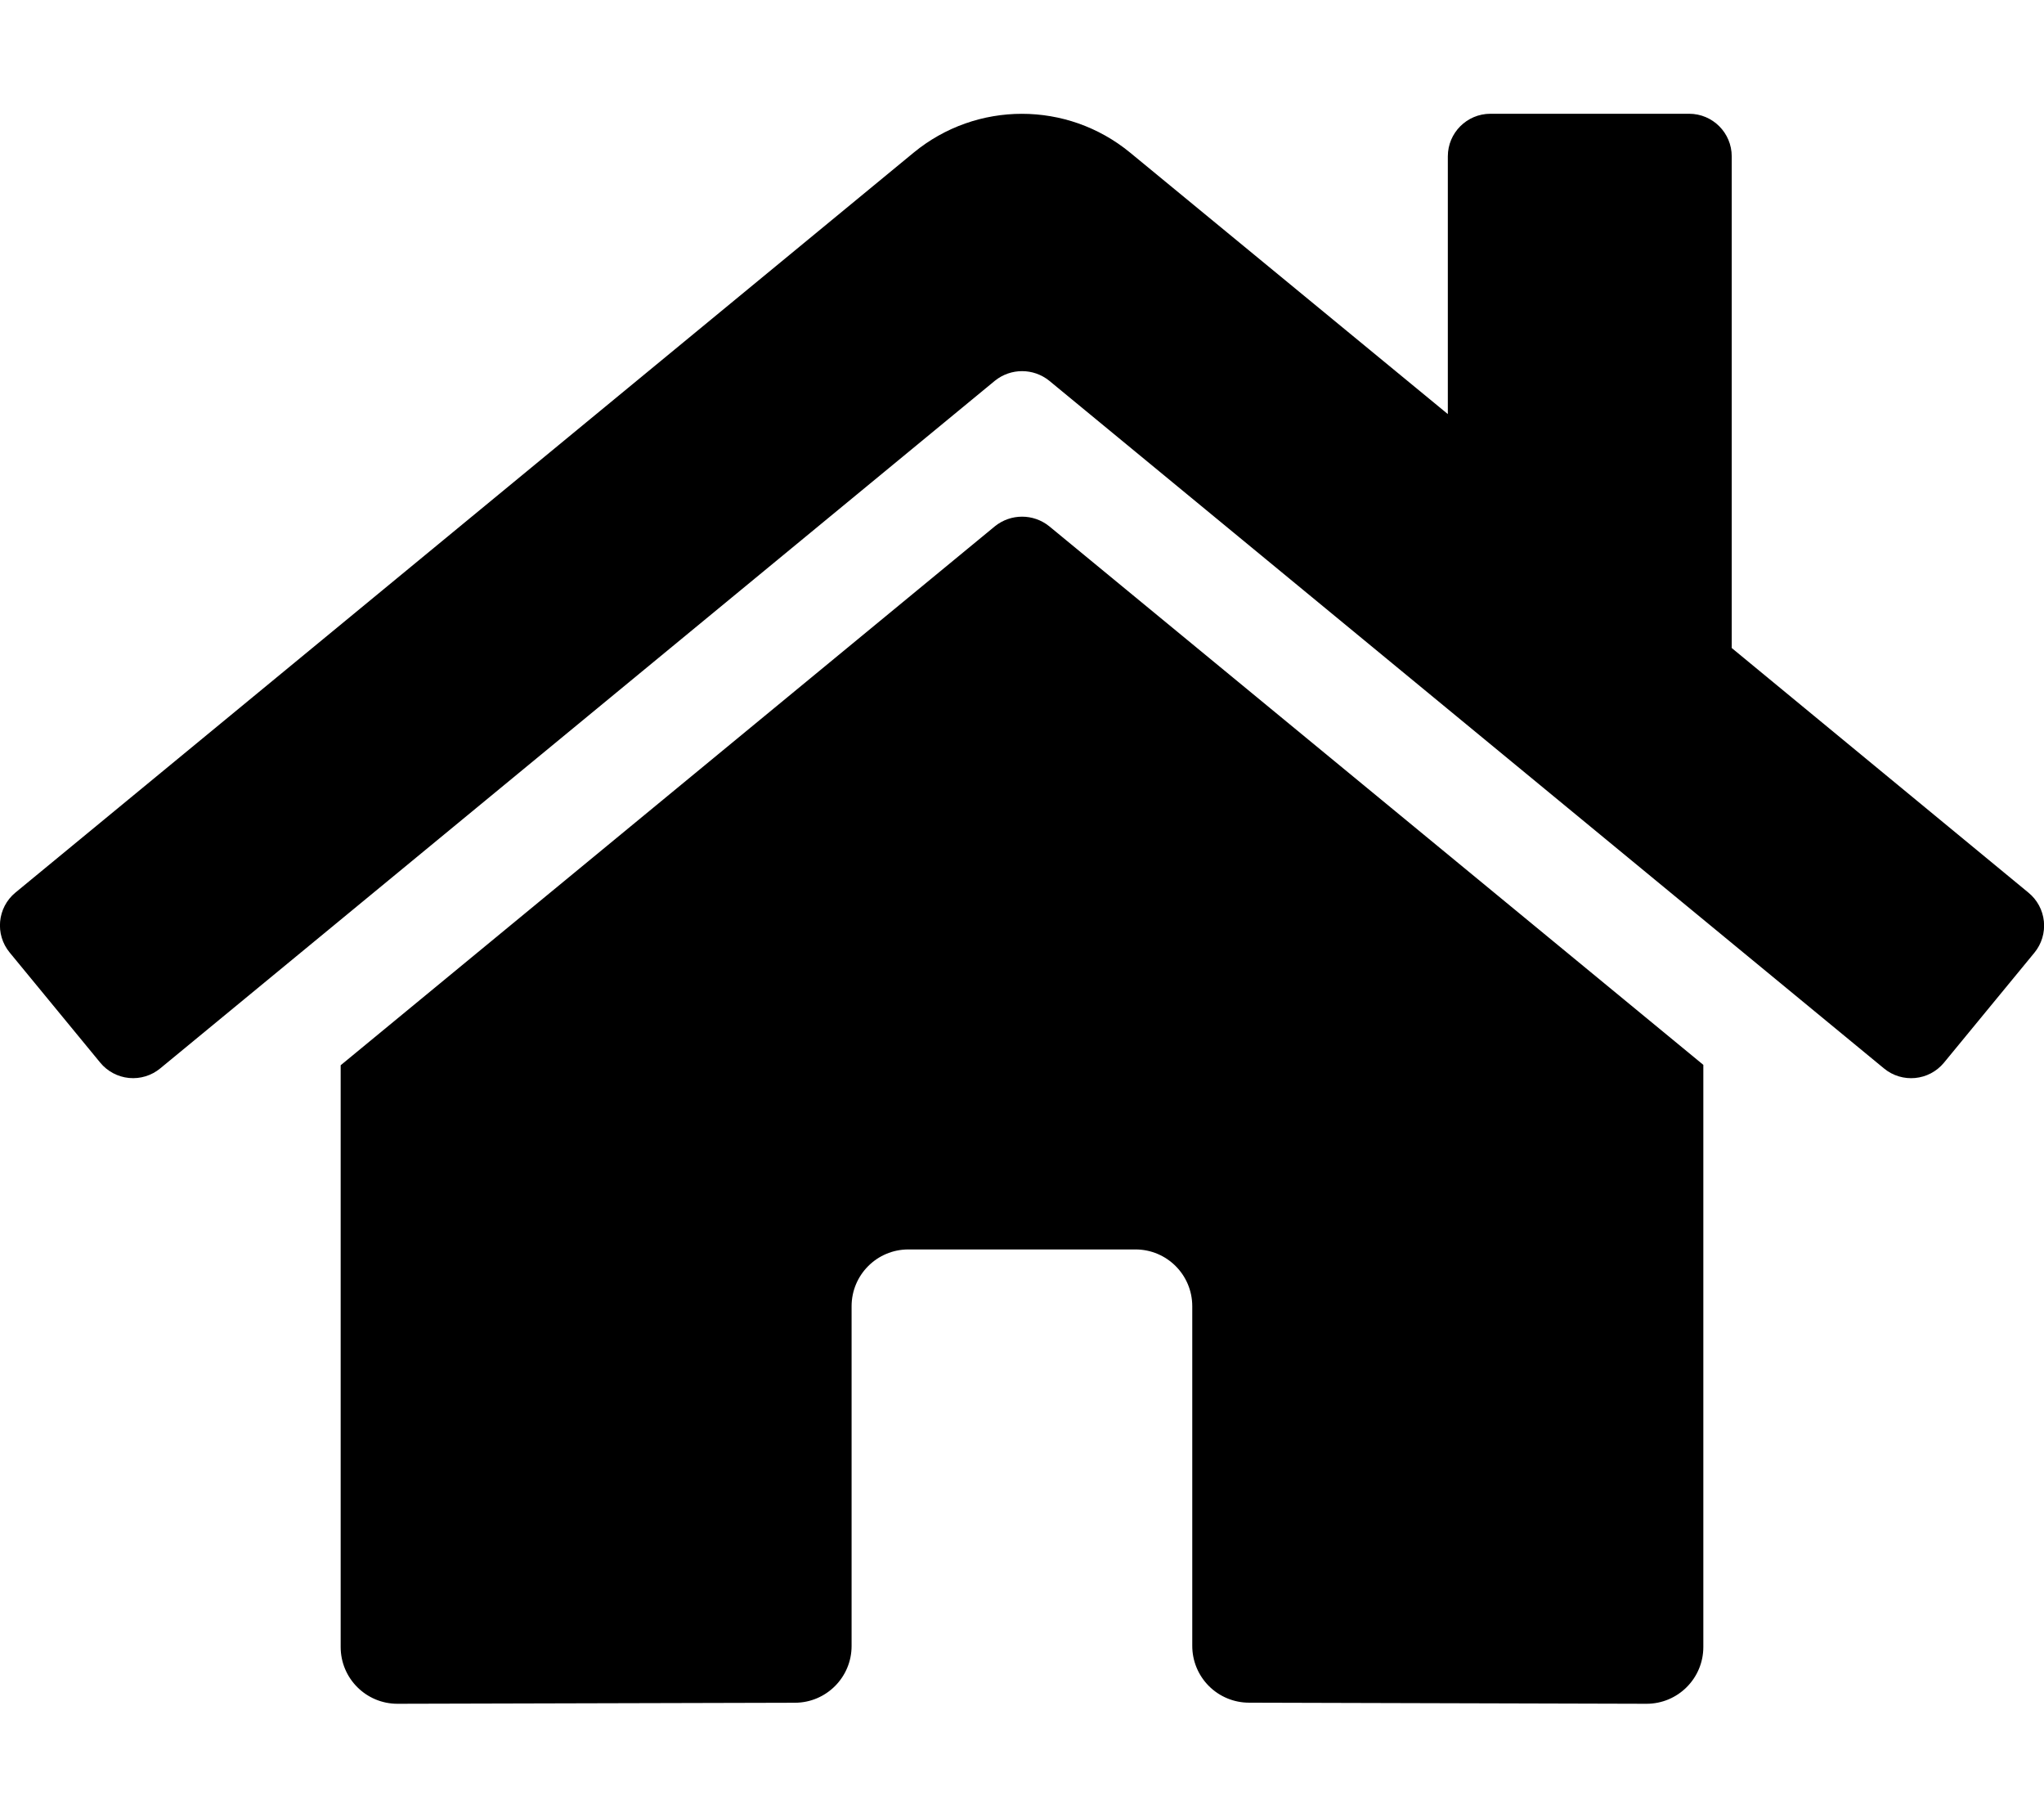
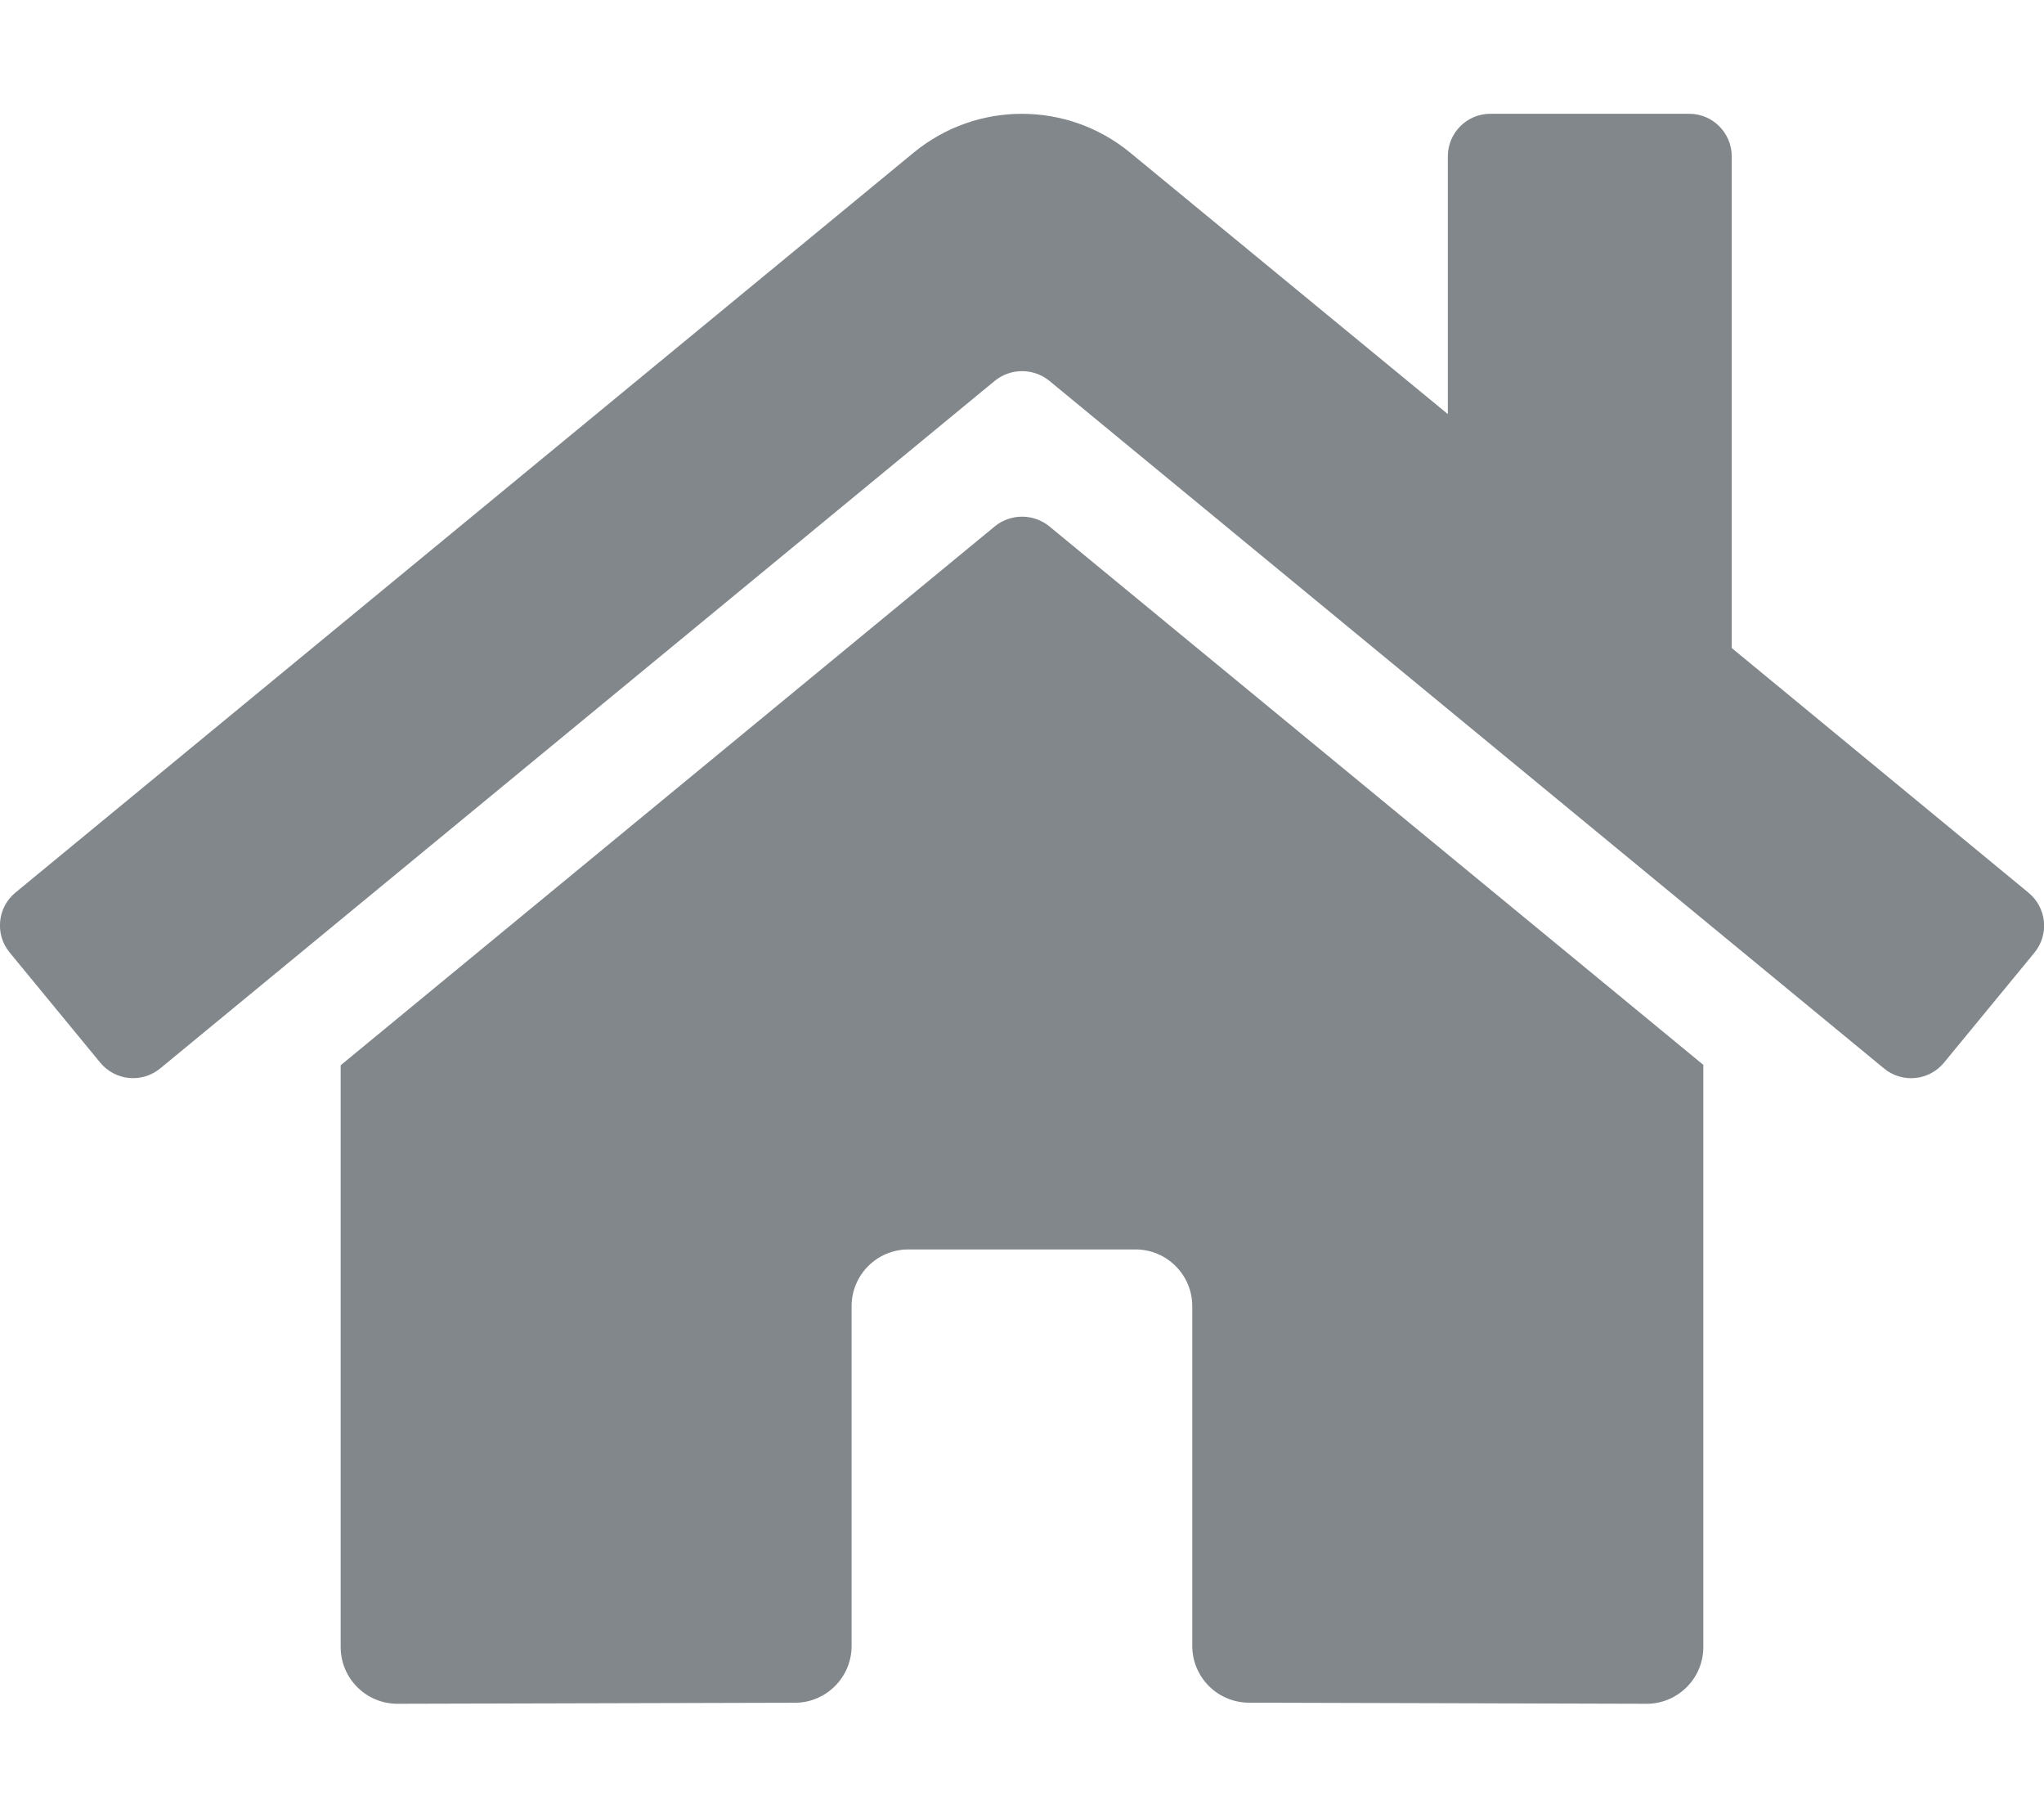
<svg xmlns="http://www.w3.org/2000/svg" aria-hidden="true" focusable="false" data-prefix="fas" data-icon="home" class="svg-inline--fa fa-home fa-w-18" role="img" viewBox="0 0 576 512">
-   <path fill="currentColor" d="M280.37 148.26L96 300.11V464a16 16 0 0 0 16 16l112.06-.29a16 16 0 0 0 15.92-16V368a16 16 0 0 1 16-16h64a16 16 0 0 1 16 16v95.64a16 16 0 0 0 16 16.05L464 480a16 16 0 0 0 16-16V300L295.67 148.26a12.19 12.19 0 0 0-15.3 0zM571.6 251.47L488 182.56V44.05a12 12 0 0 0-12-12h-56a12 12 0 0 0-12 12v72.61L318.47 43a48 48 0 0 0-61 0L4.34 251.47a12 12 0 0 0-1.6 16.9l25.5 31A12 12 0 0 0 45.15 301l235.22-193.74a12.19 12.19 0 0 1 15.3 0L530.9 301a12 12 0 0 0 16.9-1.6l25.5-31a12 12 0 0 0-1.7-16.93z" />
+   <path fill="#81878B" d="M280.37 148.26L96 300.11V464a16 16 0 0 0 16 16l112.06-.29a16 16 0 0 0 15.92-16V368a16 16 0 0 1 16-16h64a16 16 0 0 1 16 16v95.64a16 16 0 0 0 16 16.05L464 480a16 16 0 0 0 16-16V300L295.67 148.26a12.19 12.19 0 0 0-15.3 0zM571.6 251.47L488 182.56V44.05a12 12 0 0 0-12-12h-56a12 12 0 0 0-12 12v72.61L318.47 43a48 48 0 0 0-61 0L4.34 251.47a12 12 0 0 0-1.6 16.9l25.5 31A12 12 0 0 0 45.15 301l235.22-193.74a12.19 12.19 0 0 1 15.3 0L530.9 301a12 12 0 0 0 16.9-1.6l25.5-31a12 12 0 0 0-1.7-16.93z" />
</svg>
